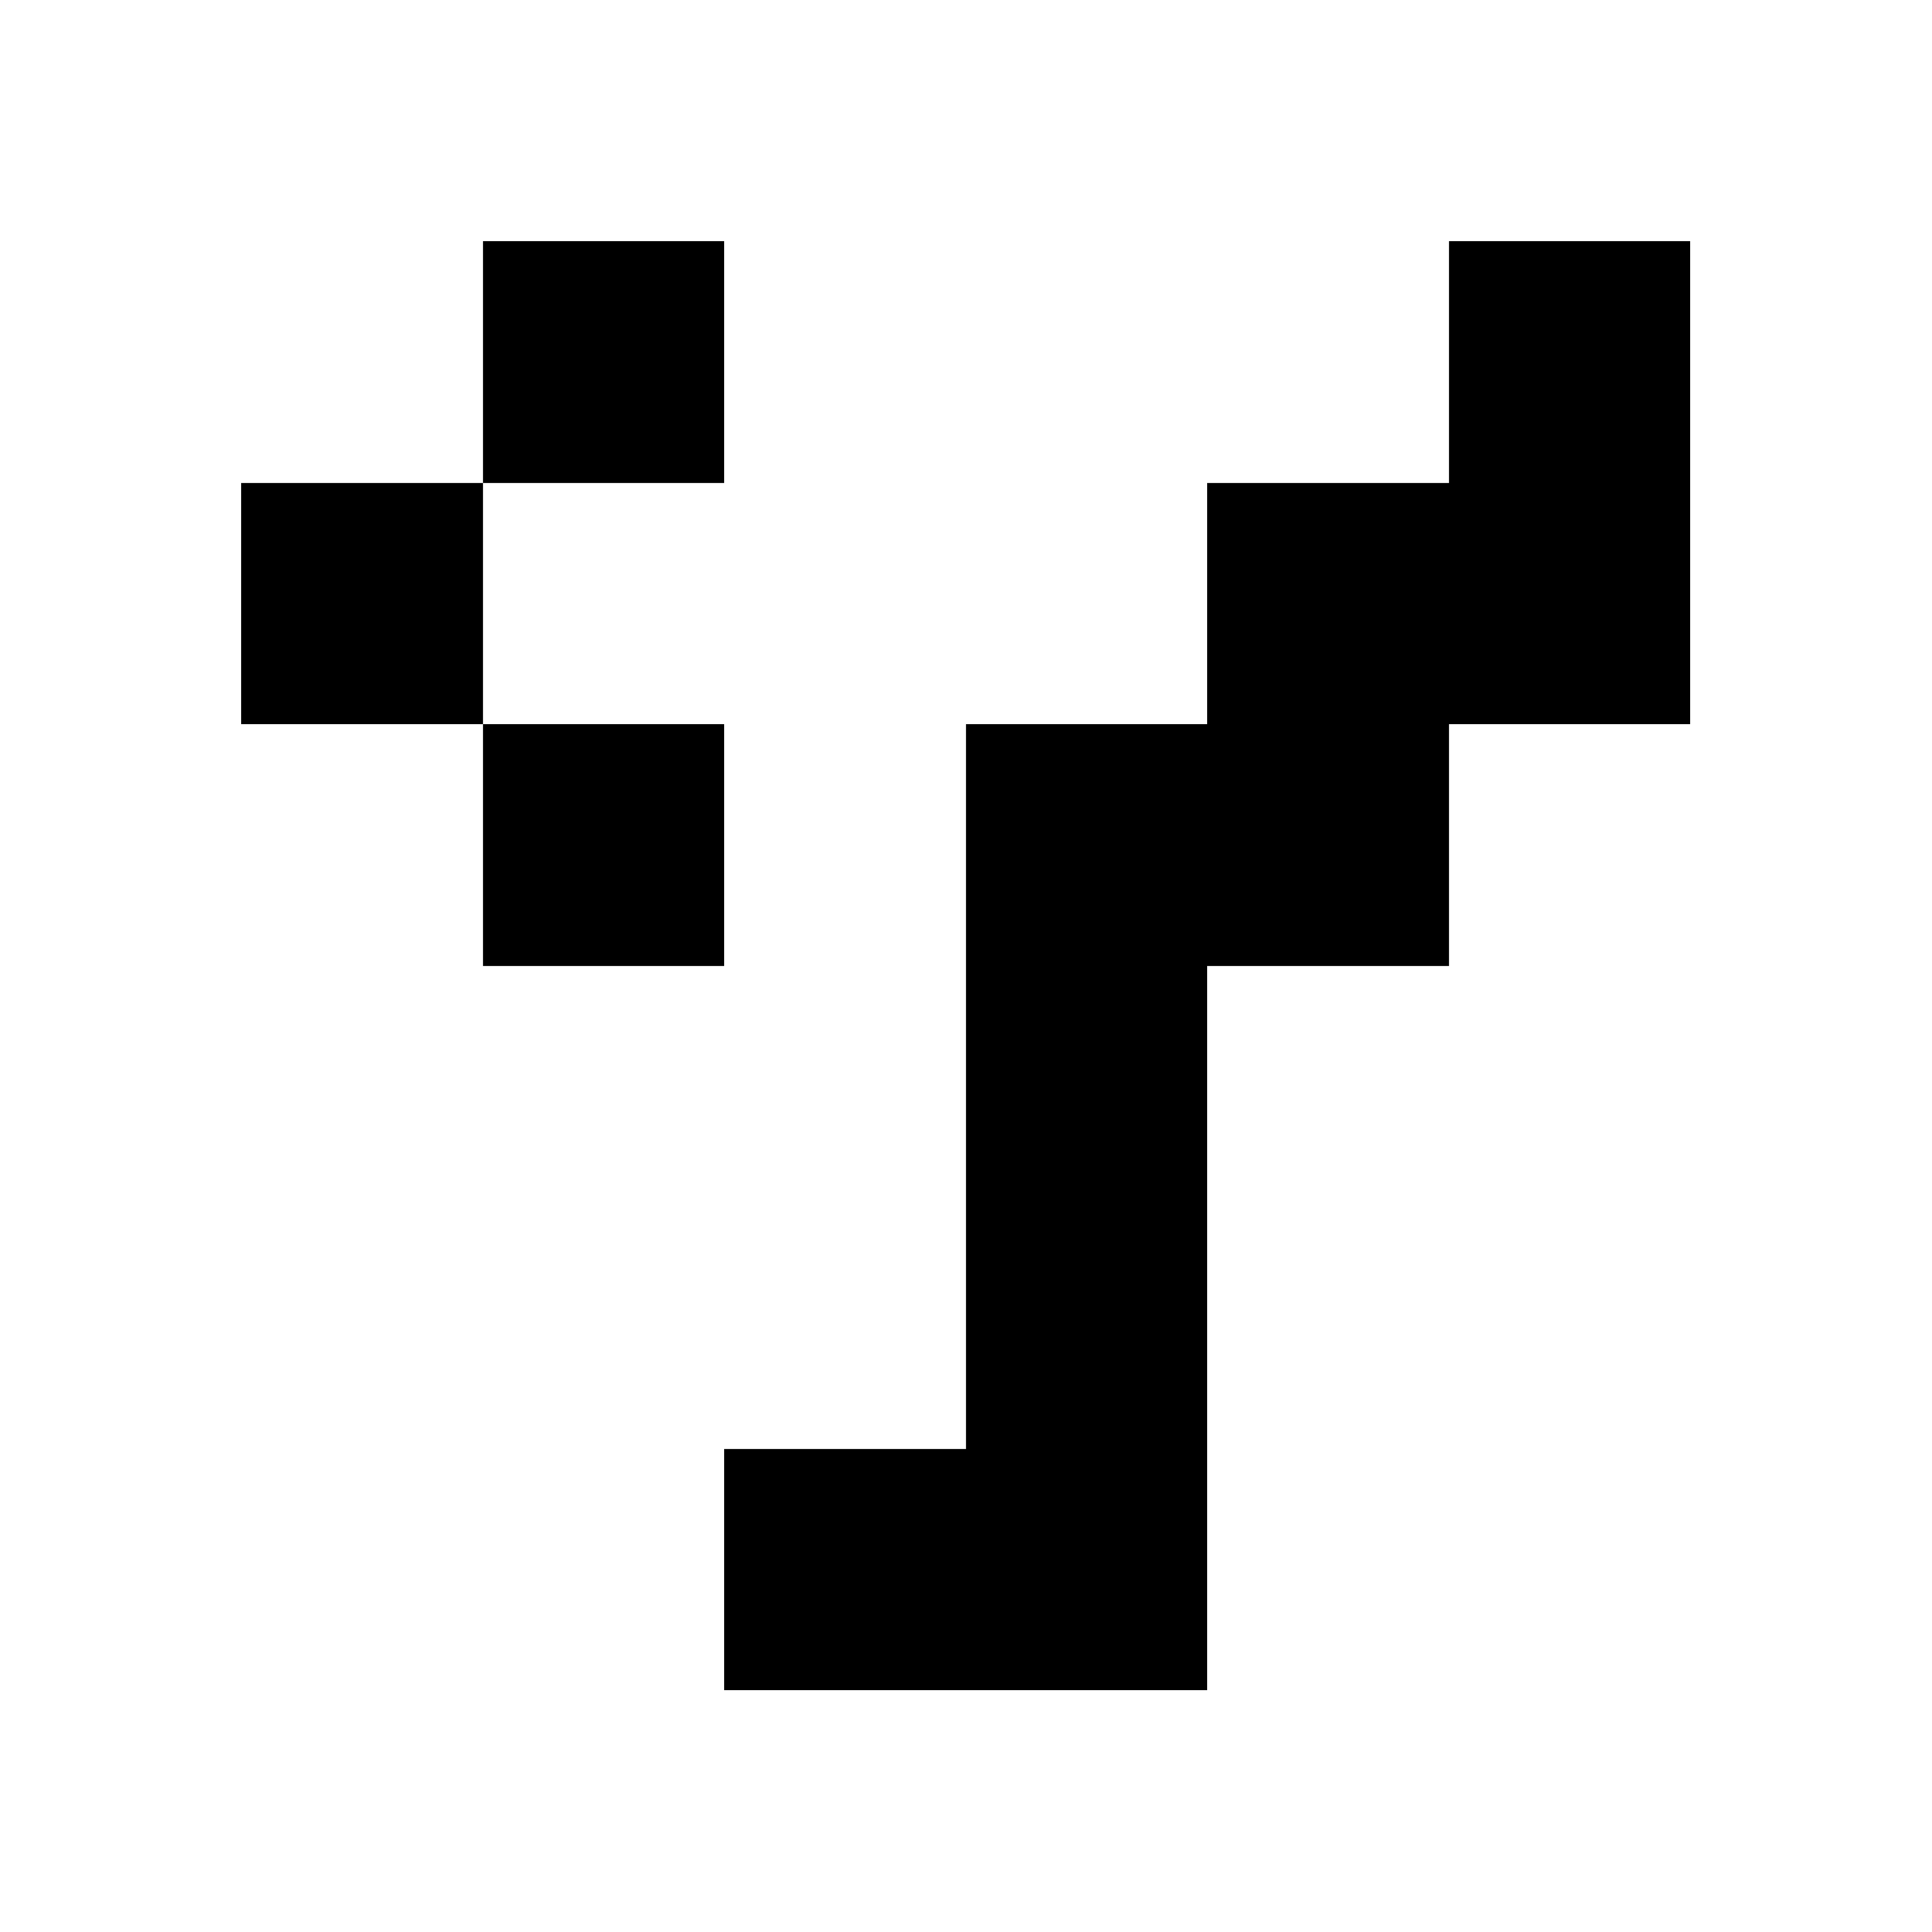
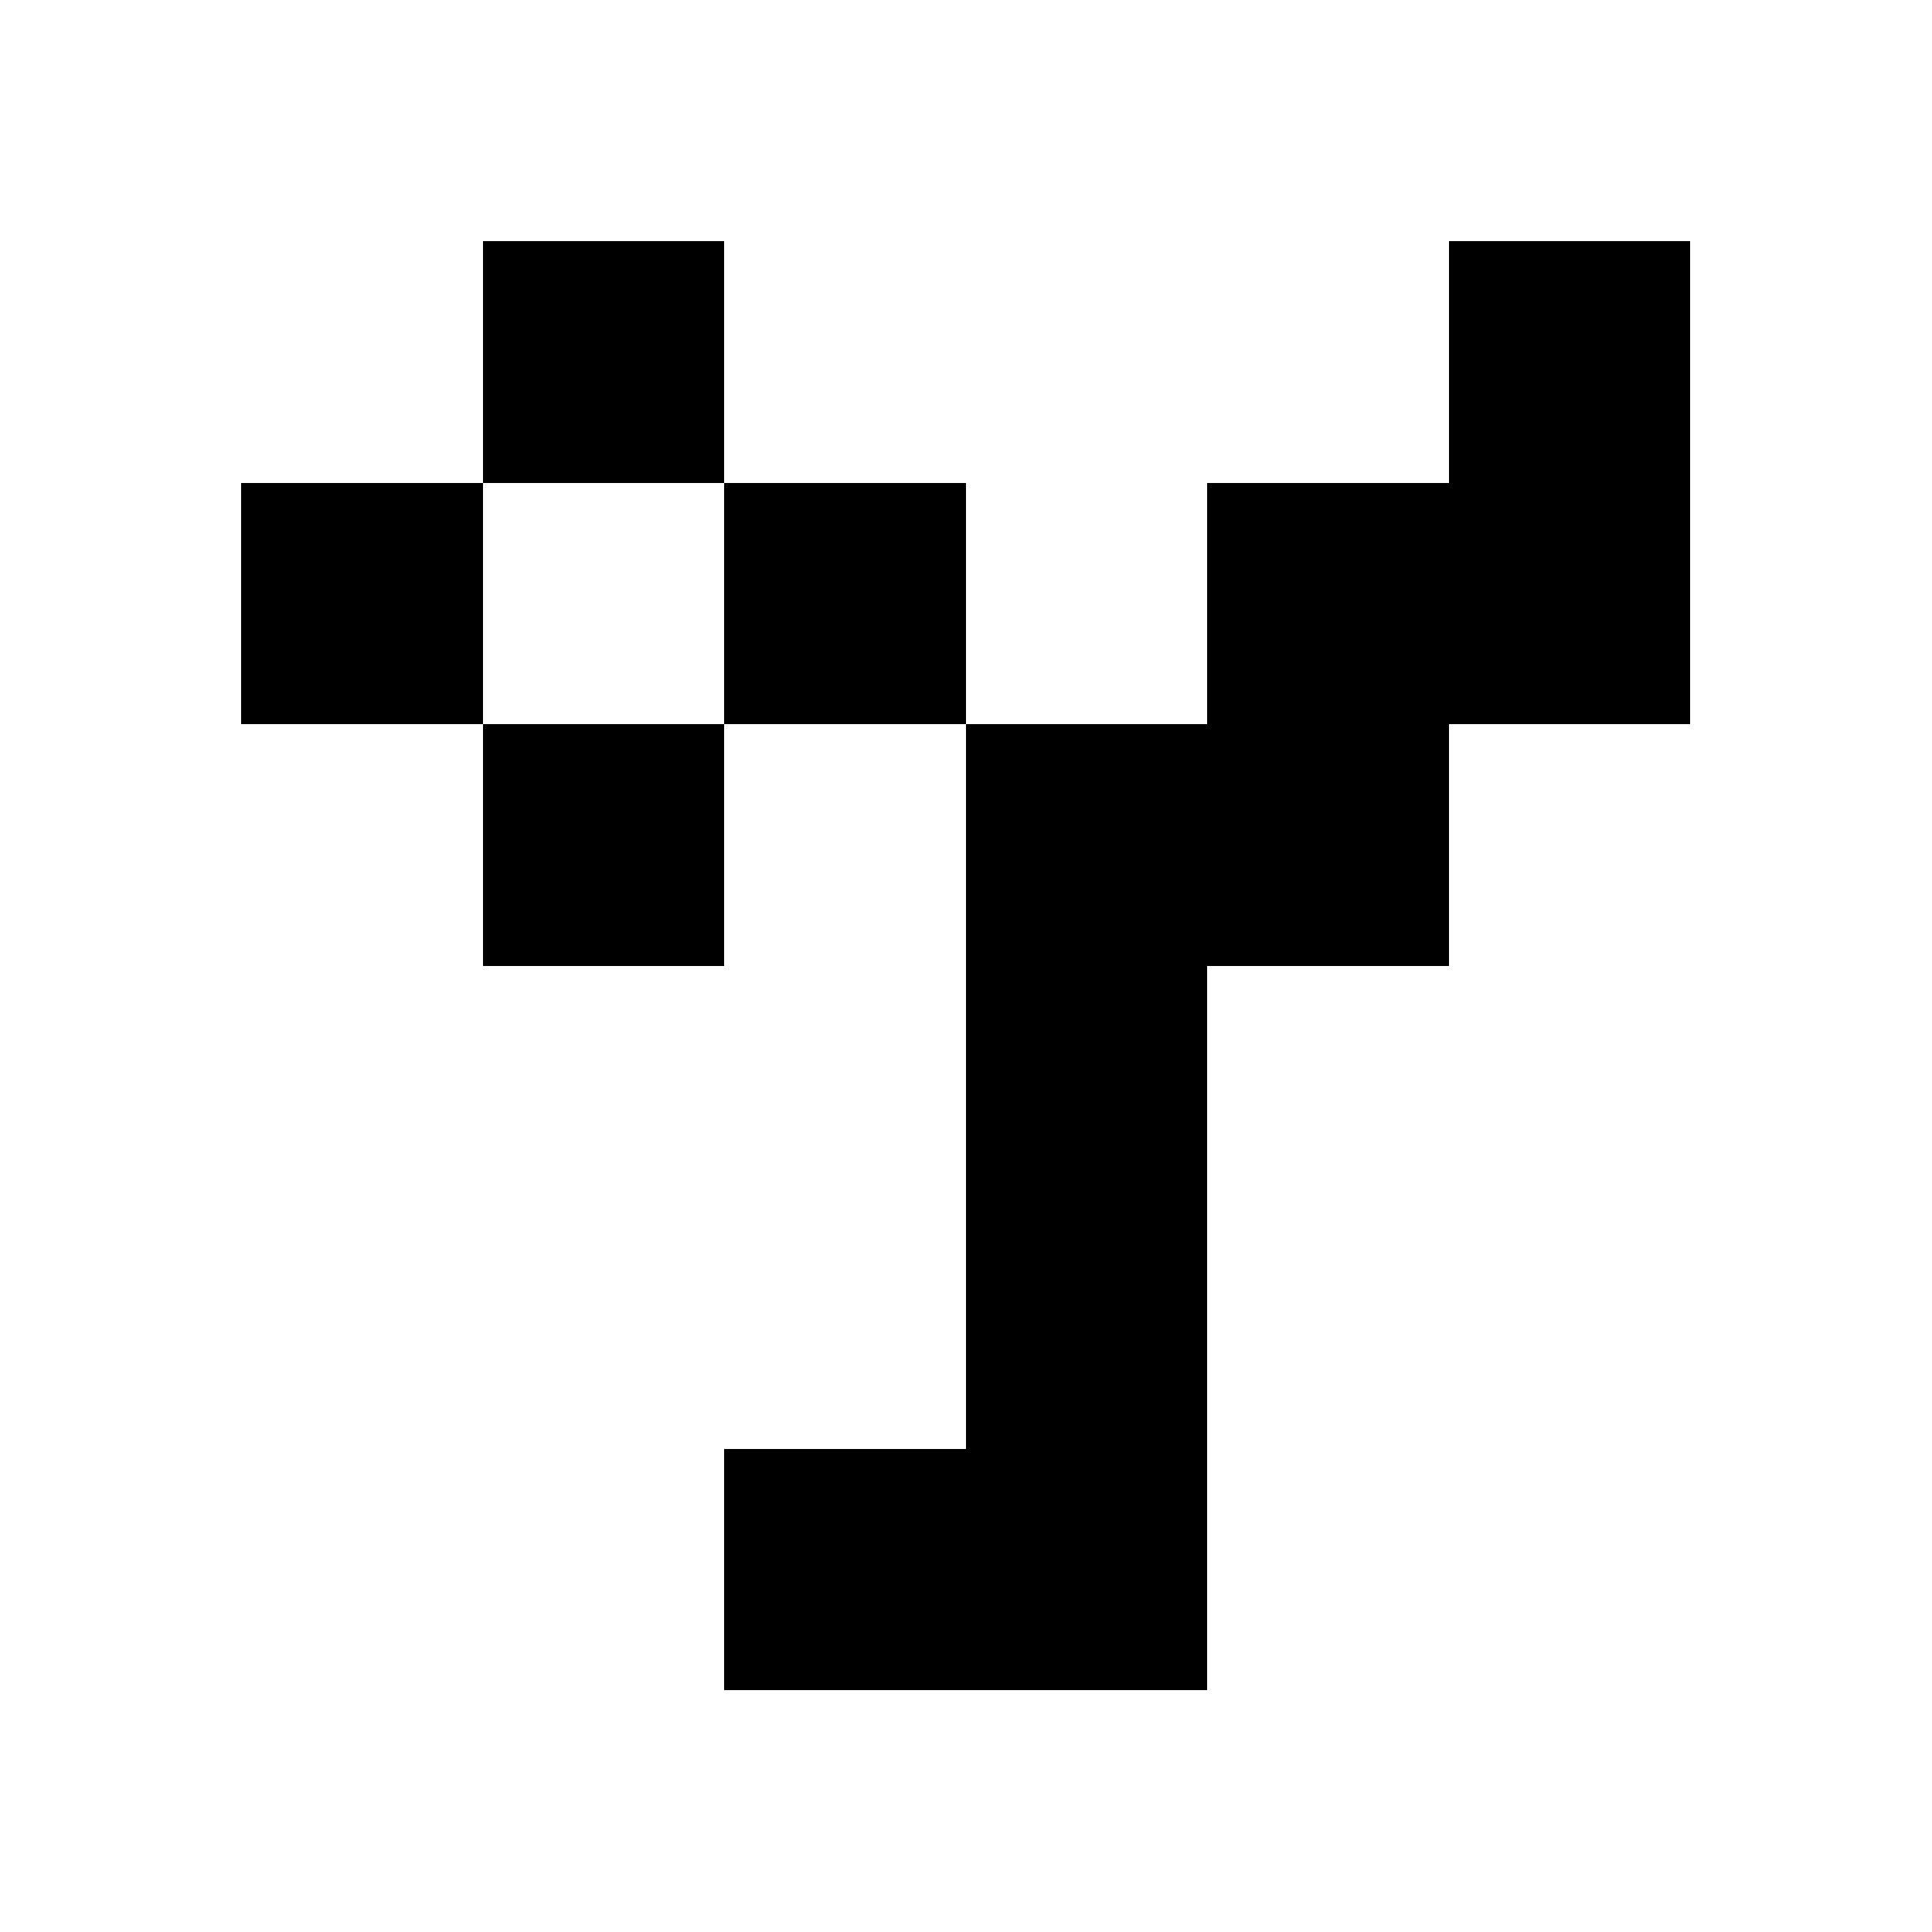
<svg xmlns="http://www.w3.org/2000/svg" baseProfile="full" height="32px" version="1.1" width="32px">
  <defs />
  <rect fill="rgb(255,255,255)" height="4px" shape-rendering="crispEdges" width="4px" x="4px" y="0px" />
  <rect fill="rgb(255,255,255)" height="4px" shape-rendering="crispEdges" width="4px" x="4px" y="4px" />
  <rect fill="rgb(0,0,0)" height="4px" shape-rendering="crispEdges" width="4px" x="4px" y="8px" />
  <rect fill="rgb(0,0,0)" height="4px" shape-rendering="crispEdges" width="4px" x="8px" y="4px" />
  <rect fill="rgb(255,255,255)" height="4px" shape-rendering="crispEdges" width="4px" x="8px" y="8px" />
  <rect fill="rgb(0,0,0)" height="4px" shape-rendering="crispEdges" width="4px" x="8px" y="12px" />
-   <rect fill="rgb(255,255,255)" height="4px" shape-rendering="crispEdges" width="4px" x="12px" y="8px" />
+   <rect fill="rgb(0,0,0)" height="4px" shape-rendering="crispEdges" width="4px" x="12px" y="8px" />
  <rect fill="rgb(255,255,255)" height="4px" shape-rendering="crispEdges" width="4px" x="12px" y="12px" />
  <rect fill="rgb(255,255,255)" height="4px" shape-rendering="crispEdges" width="4px" x="12px" y="16px" />
  <rect fill="rgb(255,255,255)" height="4px" shape-rendering="crispEdges" width="4px" x="12px" y="20px" />
  <rect fill="rgb(0,0,0)" height="4px" shape-rendering="crispEdges" width="4px" x="12px" y="24px" />
  <rect fill="rgb(255,255,255)" height="4px" shape-rendering="crispEdges" width="4px" x="16px" y="8px" />
  <rect fill="rgb(0,0,0)" height="4px" shape-rendering="crispEdges" width="4px" x="16px" y="12px" />
  <rect fill="rgb(0,0,0)" height="4px" shape-rendering="crispEdges" width="4px" x="16px" y="16px" />
  <rect fill="rgb(0,0,0)" height="4px" shape-rendering="crispEdges" width="4px" x="16px" y="20px" />
  <rect fill="rgb(0,0,0)" height="4px" shape-rendering="crispEdges" width="4px" x="16px" y="24px" />
  <rect fill="rgb(255,255,255)" height="4px" shape-rendering="crispEdges" width="4px" x="20px" y="0px" />
  <rect fill="rgb(255,255,255)" height="4px" shape-rendering="crispEdges" width="4px" x="20px" y="4px" />
  <rect fill="rgb(0,0,0)" height="4px" shape-rendering="crispEdges" width="4px" x="20px" y="8px" />
  <rect fill="rgb(0,0,0)" height="4px" shape-rendering="crispEdges" width="4px" x="20px" y="12px" />
  <rect fill="rgb(0,0,0)" height="4px" shape-rendering="crispEdges" width="4px" x="24px" y="4px" />
  <rect fill="rgb(0,0,0)" height="4px" shape-rendering="crispEdges" width="4px" x="24px" y="8px" />
</svg>
